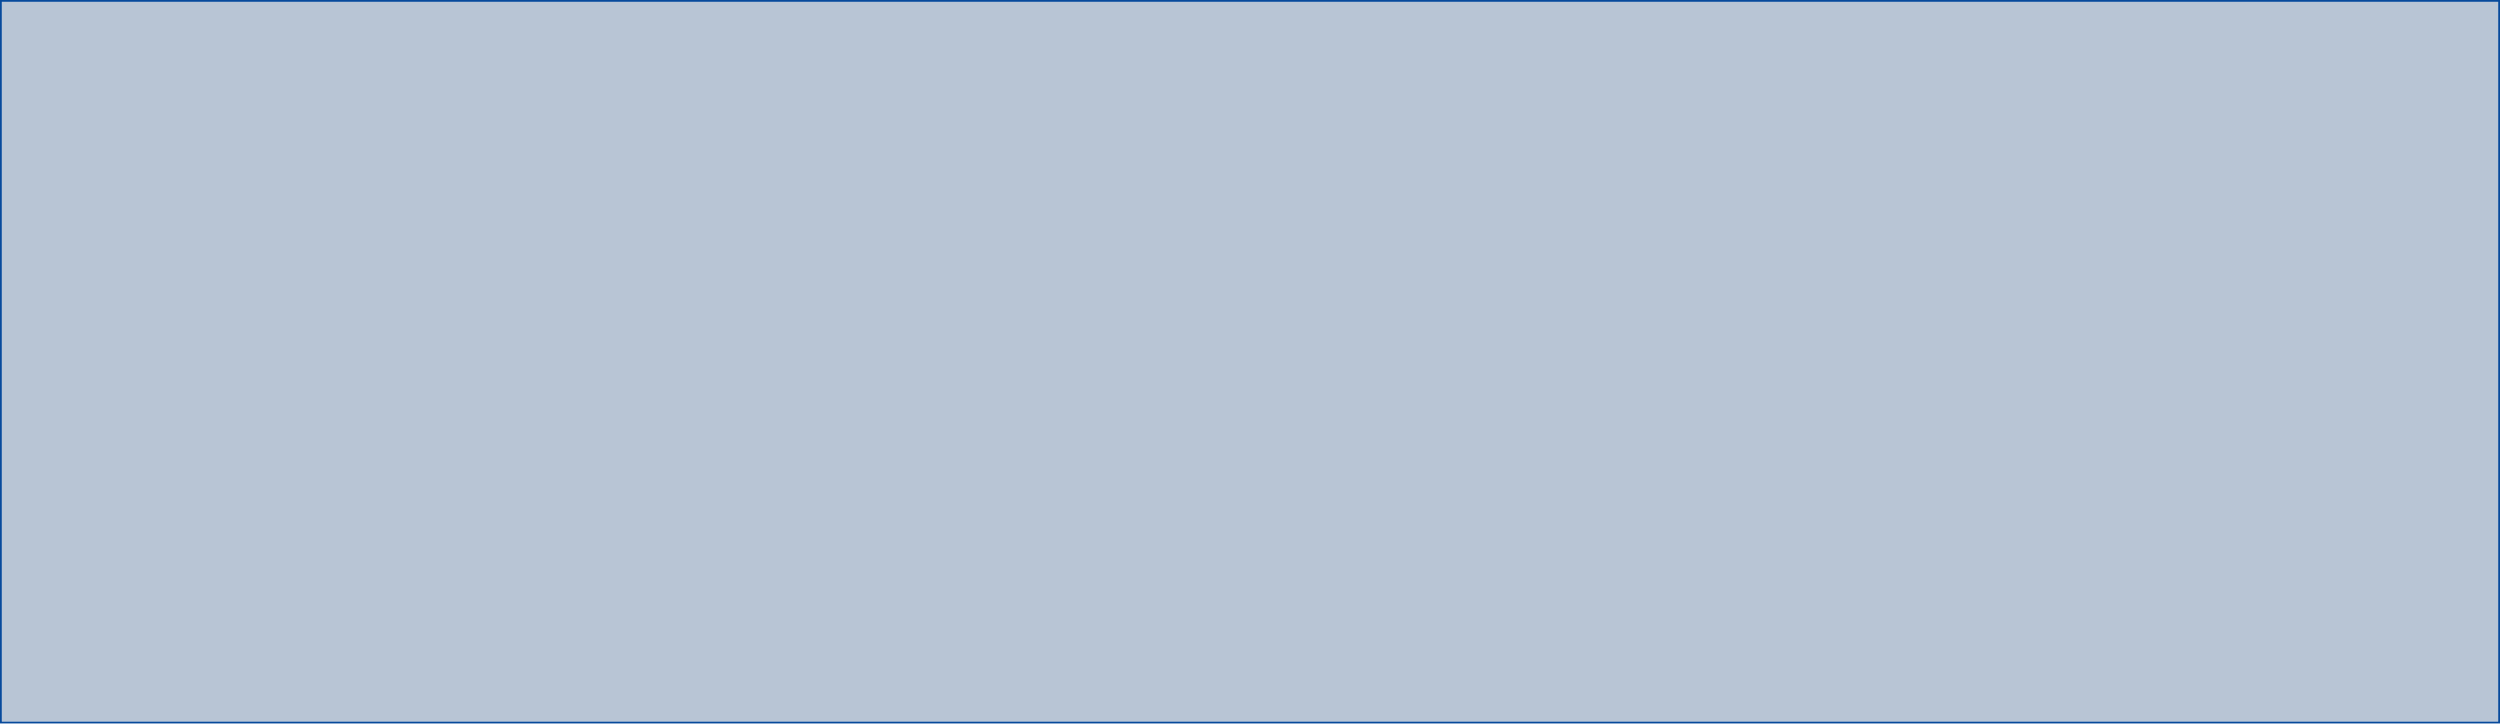
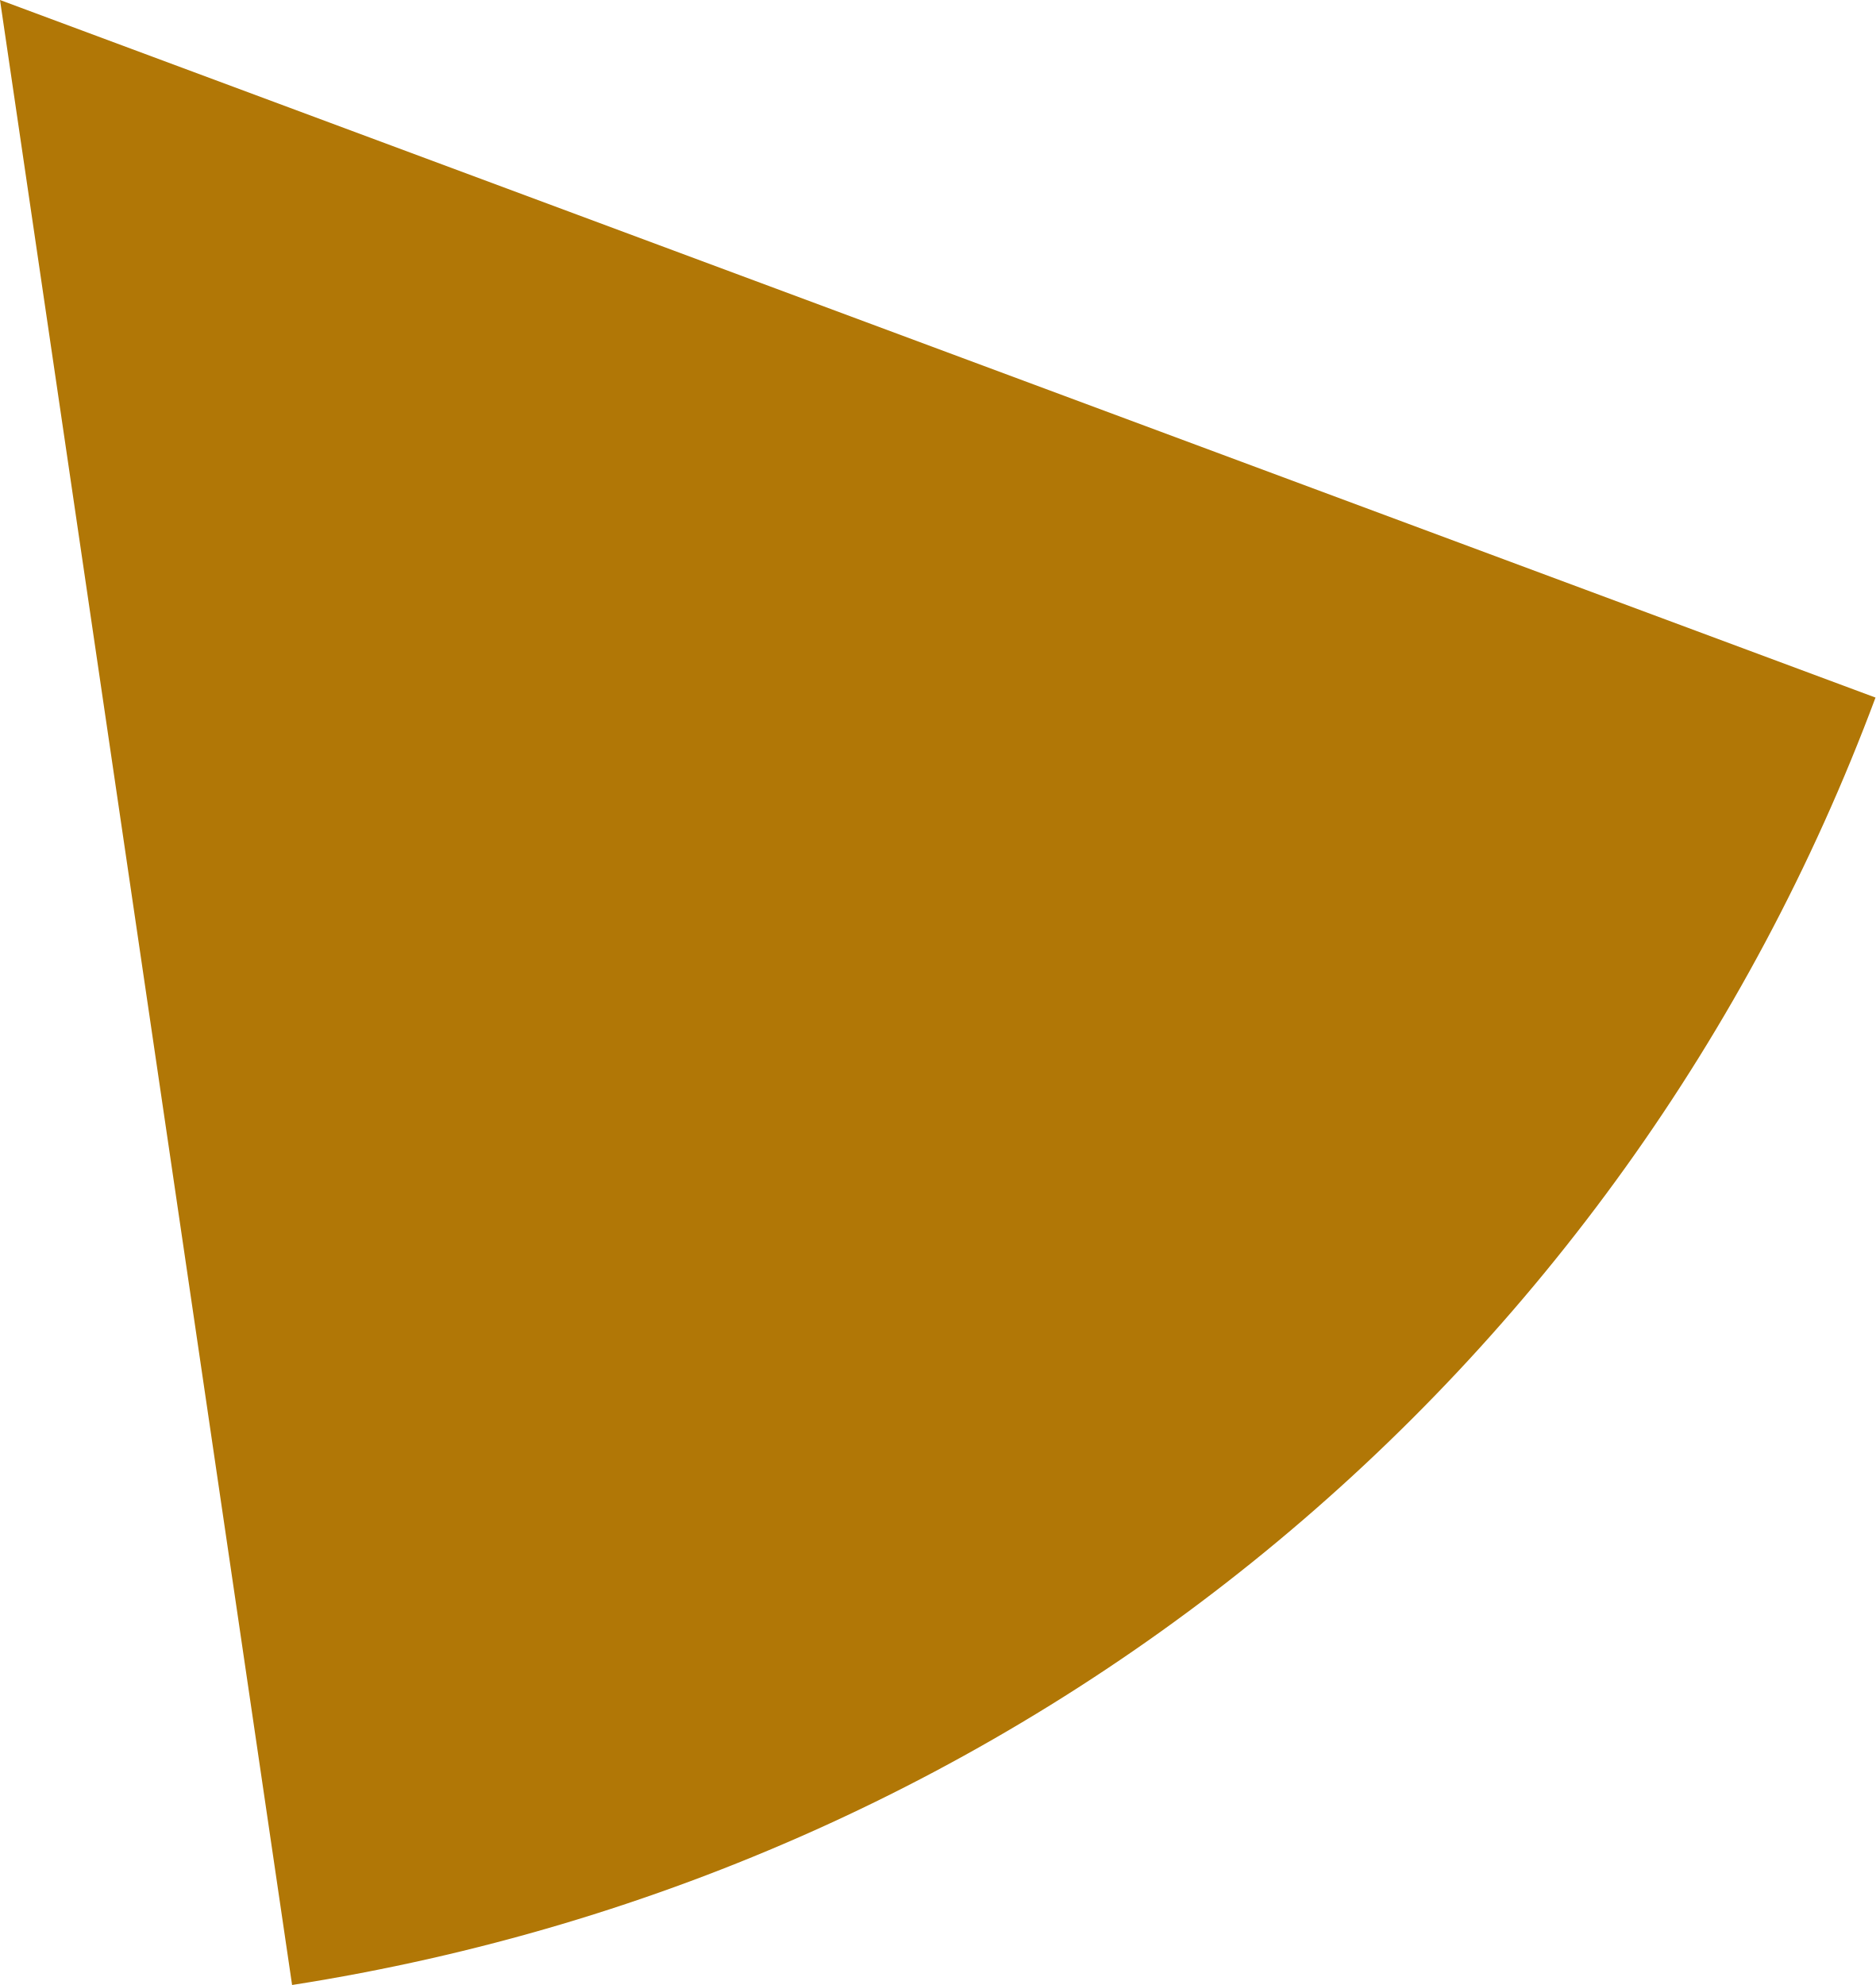
- <svg xmlns="http://www.w3.org/2000/svg" version="1.1" width="1365px" height="395px">
-   <g transform="matrix(1 0 0 1 1 0 )">
-     <path d="M 0 1  L 1363 1  L 1363 394  L 0 394  L 0 1  Z " fill-rule="nonzero" fill="#123f73" stroke="none" fill-opacity="0.298" />
-     <path d="M -0.5 0.5  L 1363.5 0.5  L 1363.5 394.5  L -0.5 394.5  L -0.5 0.5  Z " stroke-width="1" stroke="#064a9b" fill="none" stroke-opacity="0.996" />
+ <svg xmlns="http://www.w3.org/2000/svg" version="1.1" width="103px" height="109px">
+   <g transform="matrix(1 0 0 1 -1290 -2847 )">
+     <path d="M 16.041 109  L 0 0  L 103 38.305  C 89.153 75.419  56.475 102.677  16.041 109  Z " fill-rule="nonzero" fill="#b17706" stroke="none" transform="matrix(1 0 0 1 1290 2847 )" />
  </g>
</svg>
